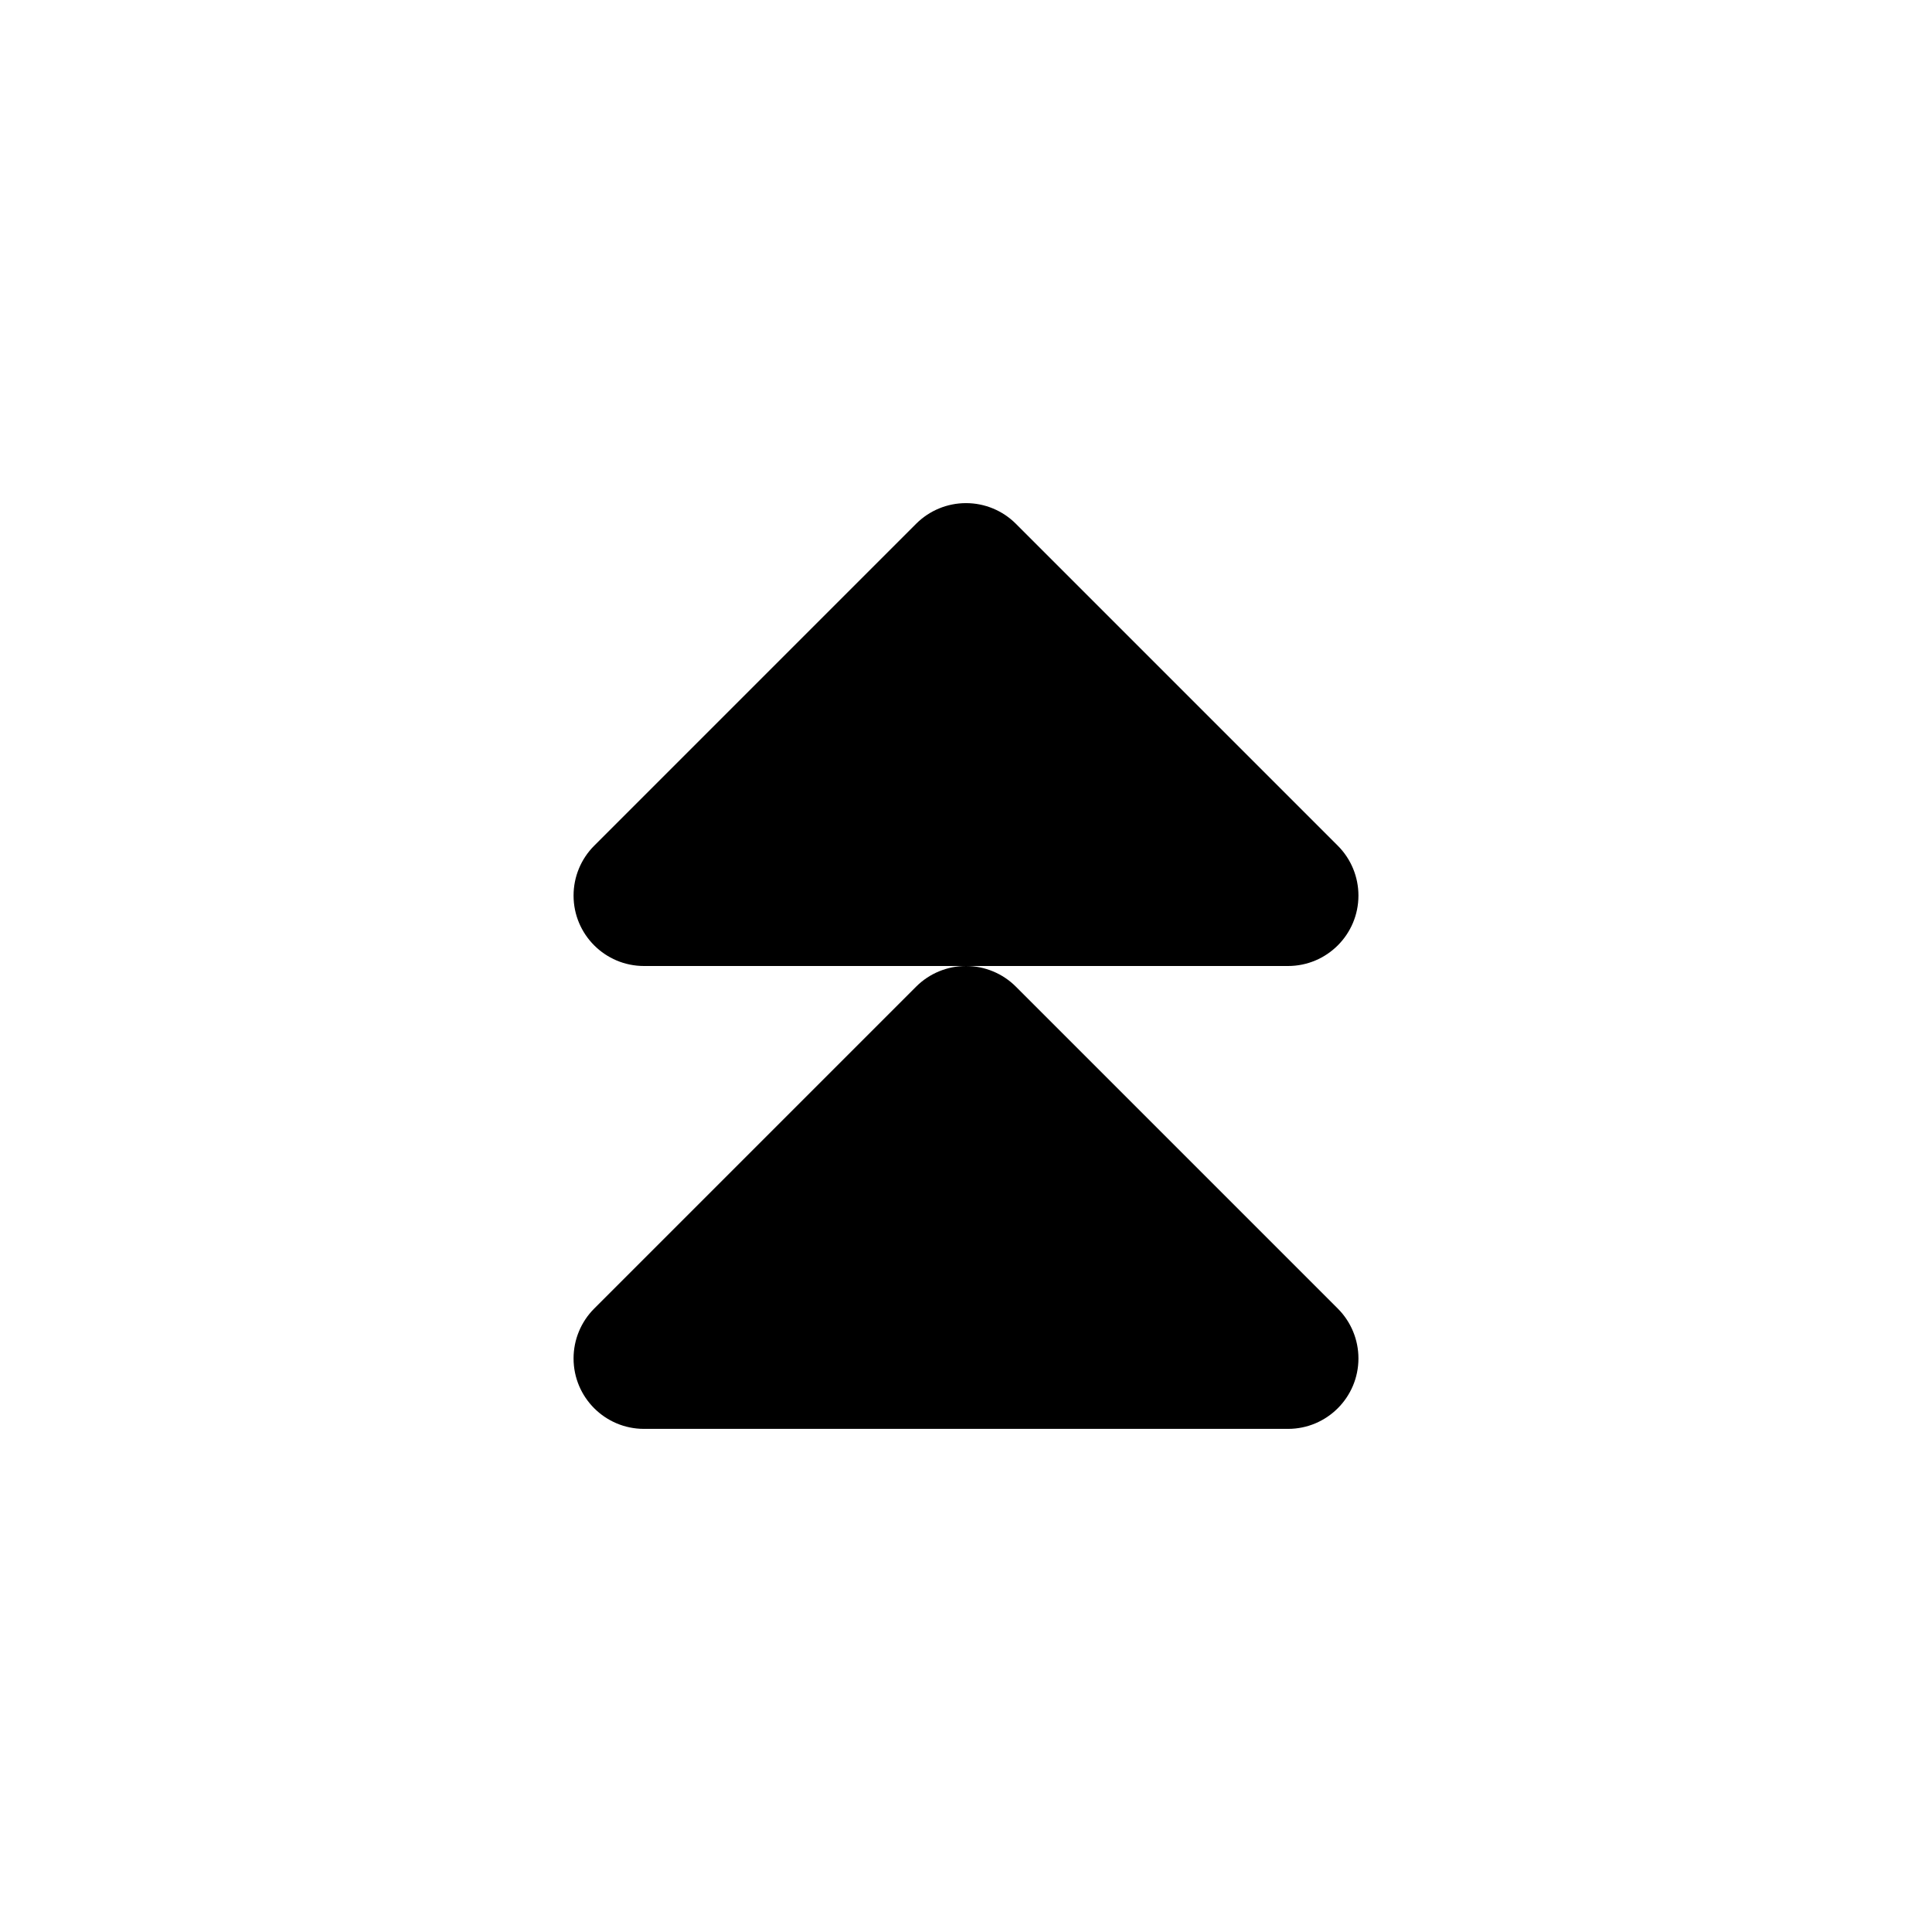
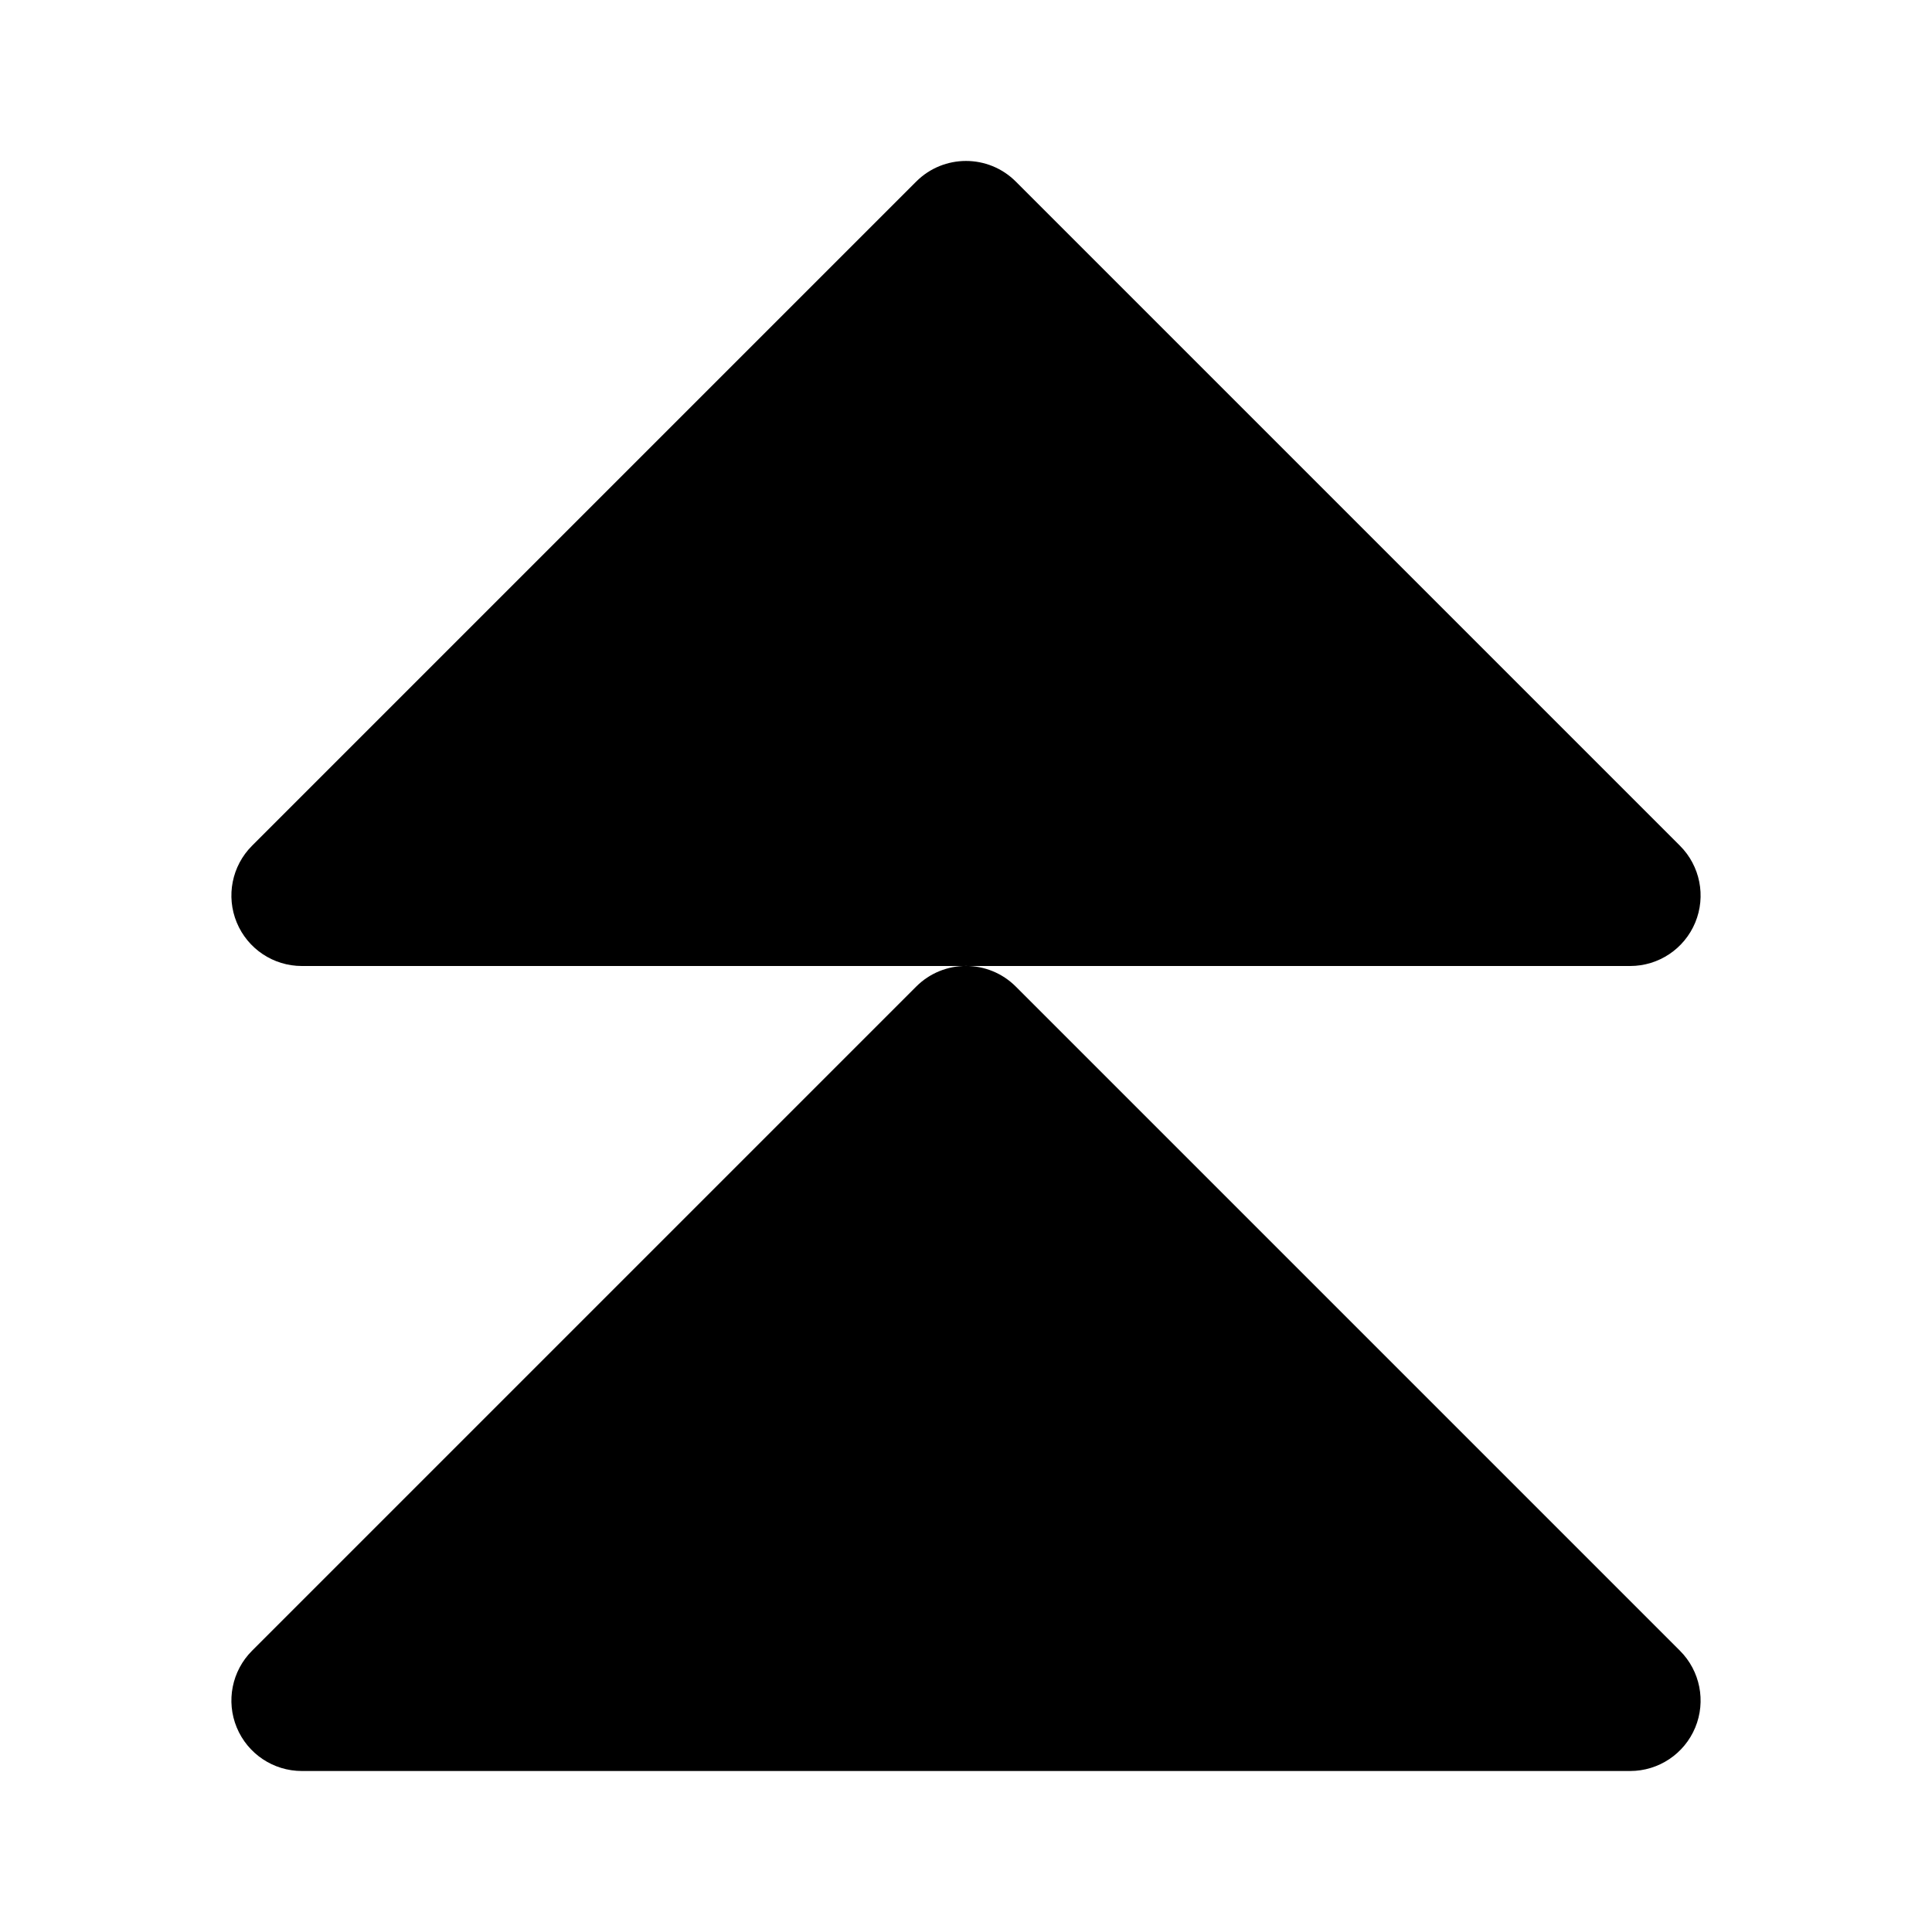
<svg xmlns="http://www.w3.org/2000/svg" viewBox="0 0 24 24" fill="currentColor" stroke="none" fill-rule="evenodd">
  <g data-part="body">
-     <path d="M8 12 A.875 .875 0 0 1 7.125 11.125 A.875 .875 0 0 1 7.381 10.506 L11.381 6.506 A.875 .875 0 0 1 12 6.25 A.875 .875 0 0 1 12.619 6.506 L16.619 10.506 A.875 .875 0 0 1 16.875 11.125 A.875 .875 0 0 1 16 12 L8 12 Z M8 17.75 A.875 .875 0 0 1 7.125 16.875 A.875 .875 0 0 1 7.381 16.256 L11.381 12.256 A.875 .875 0 0 1 12 12 A.875 .875 0 0 1 12.619 12.256 L16.619 16.256 A.875 .875 0 0 1 16.875 16.875 A.875 .875 0 0 1 16 17.75 L8 17.75 Z" />
+     <path d="M3.75 12 A0.875 0.875 0 0 1 3.131 10.506 L11.381 2.256 A0.875 0.875 0 0 1 12.619 2.256 L20.869 10.506 A0.875 0.875 0 0 1 20.25 12 L3.75 12 Z M3.75 22 A0.875 0.875 0 0 1 3.131 20.506 L11.381 12.256 A0.875 0.875 0 0 1 12.619 12.256 L20.869 20.506 A0.875 0.875 0 0 1 20.25 22 L3.75 22 Z" />
  </g>
</svg>
